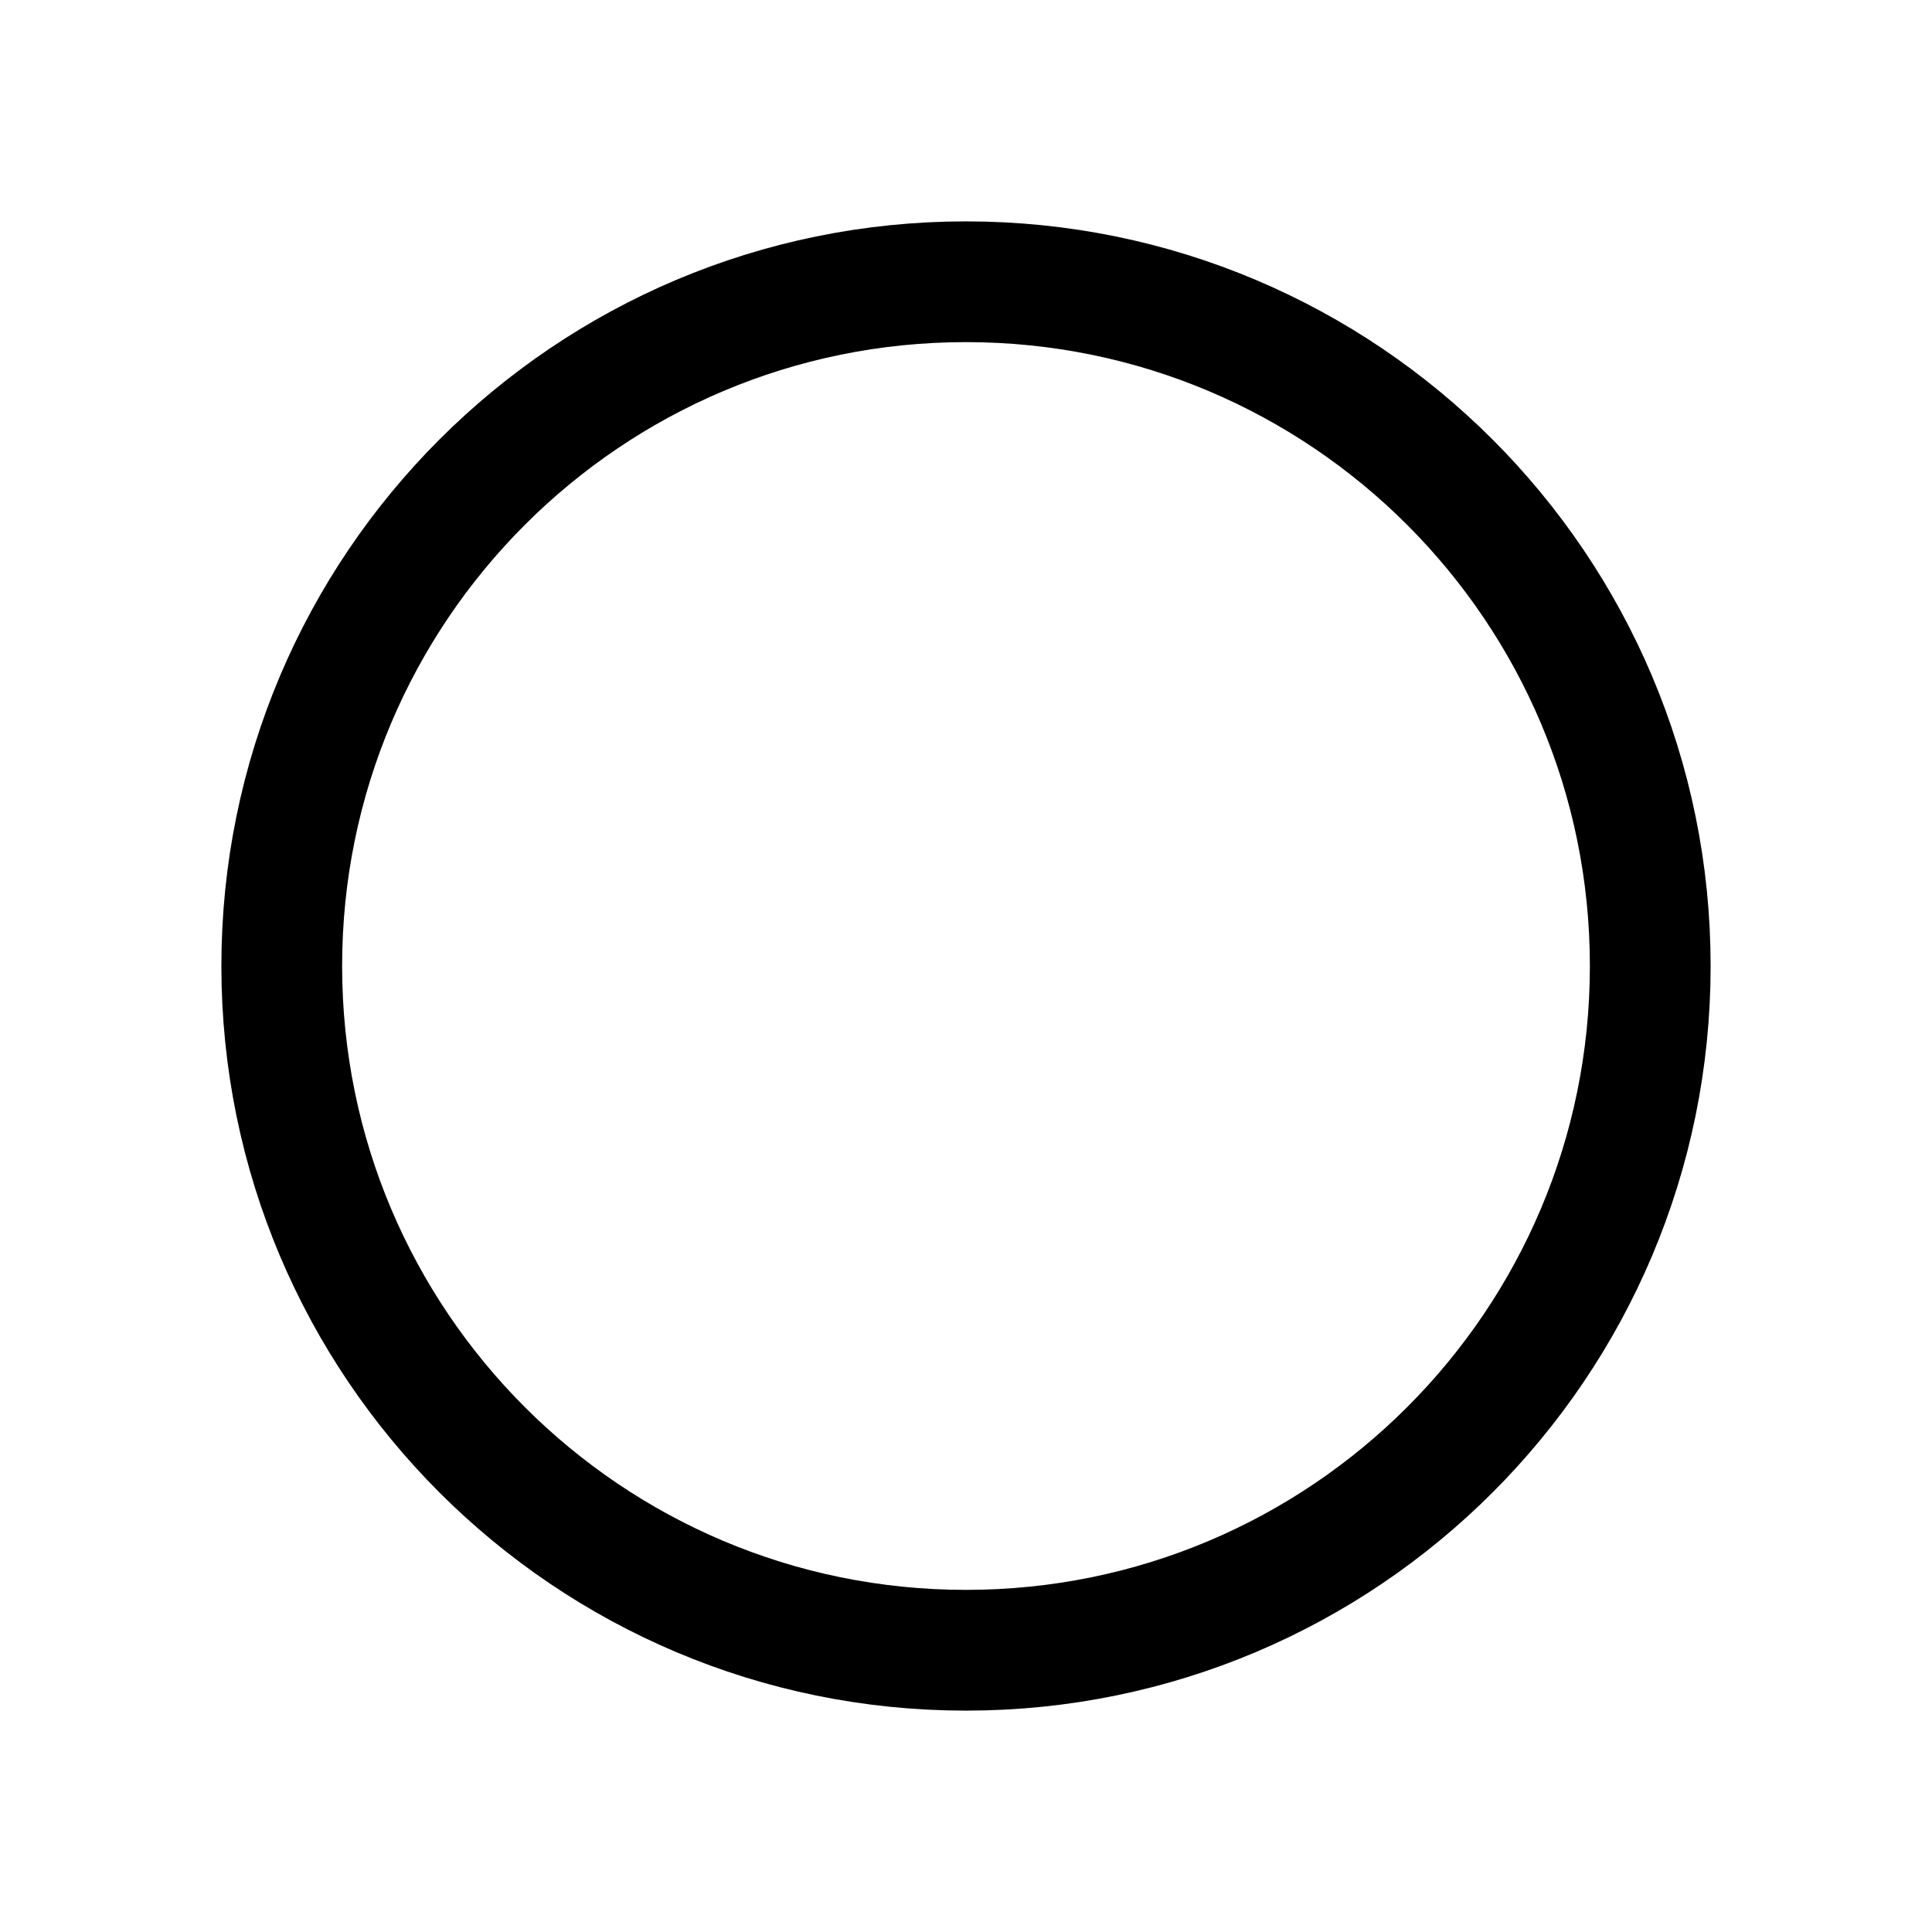
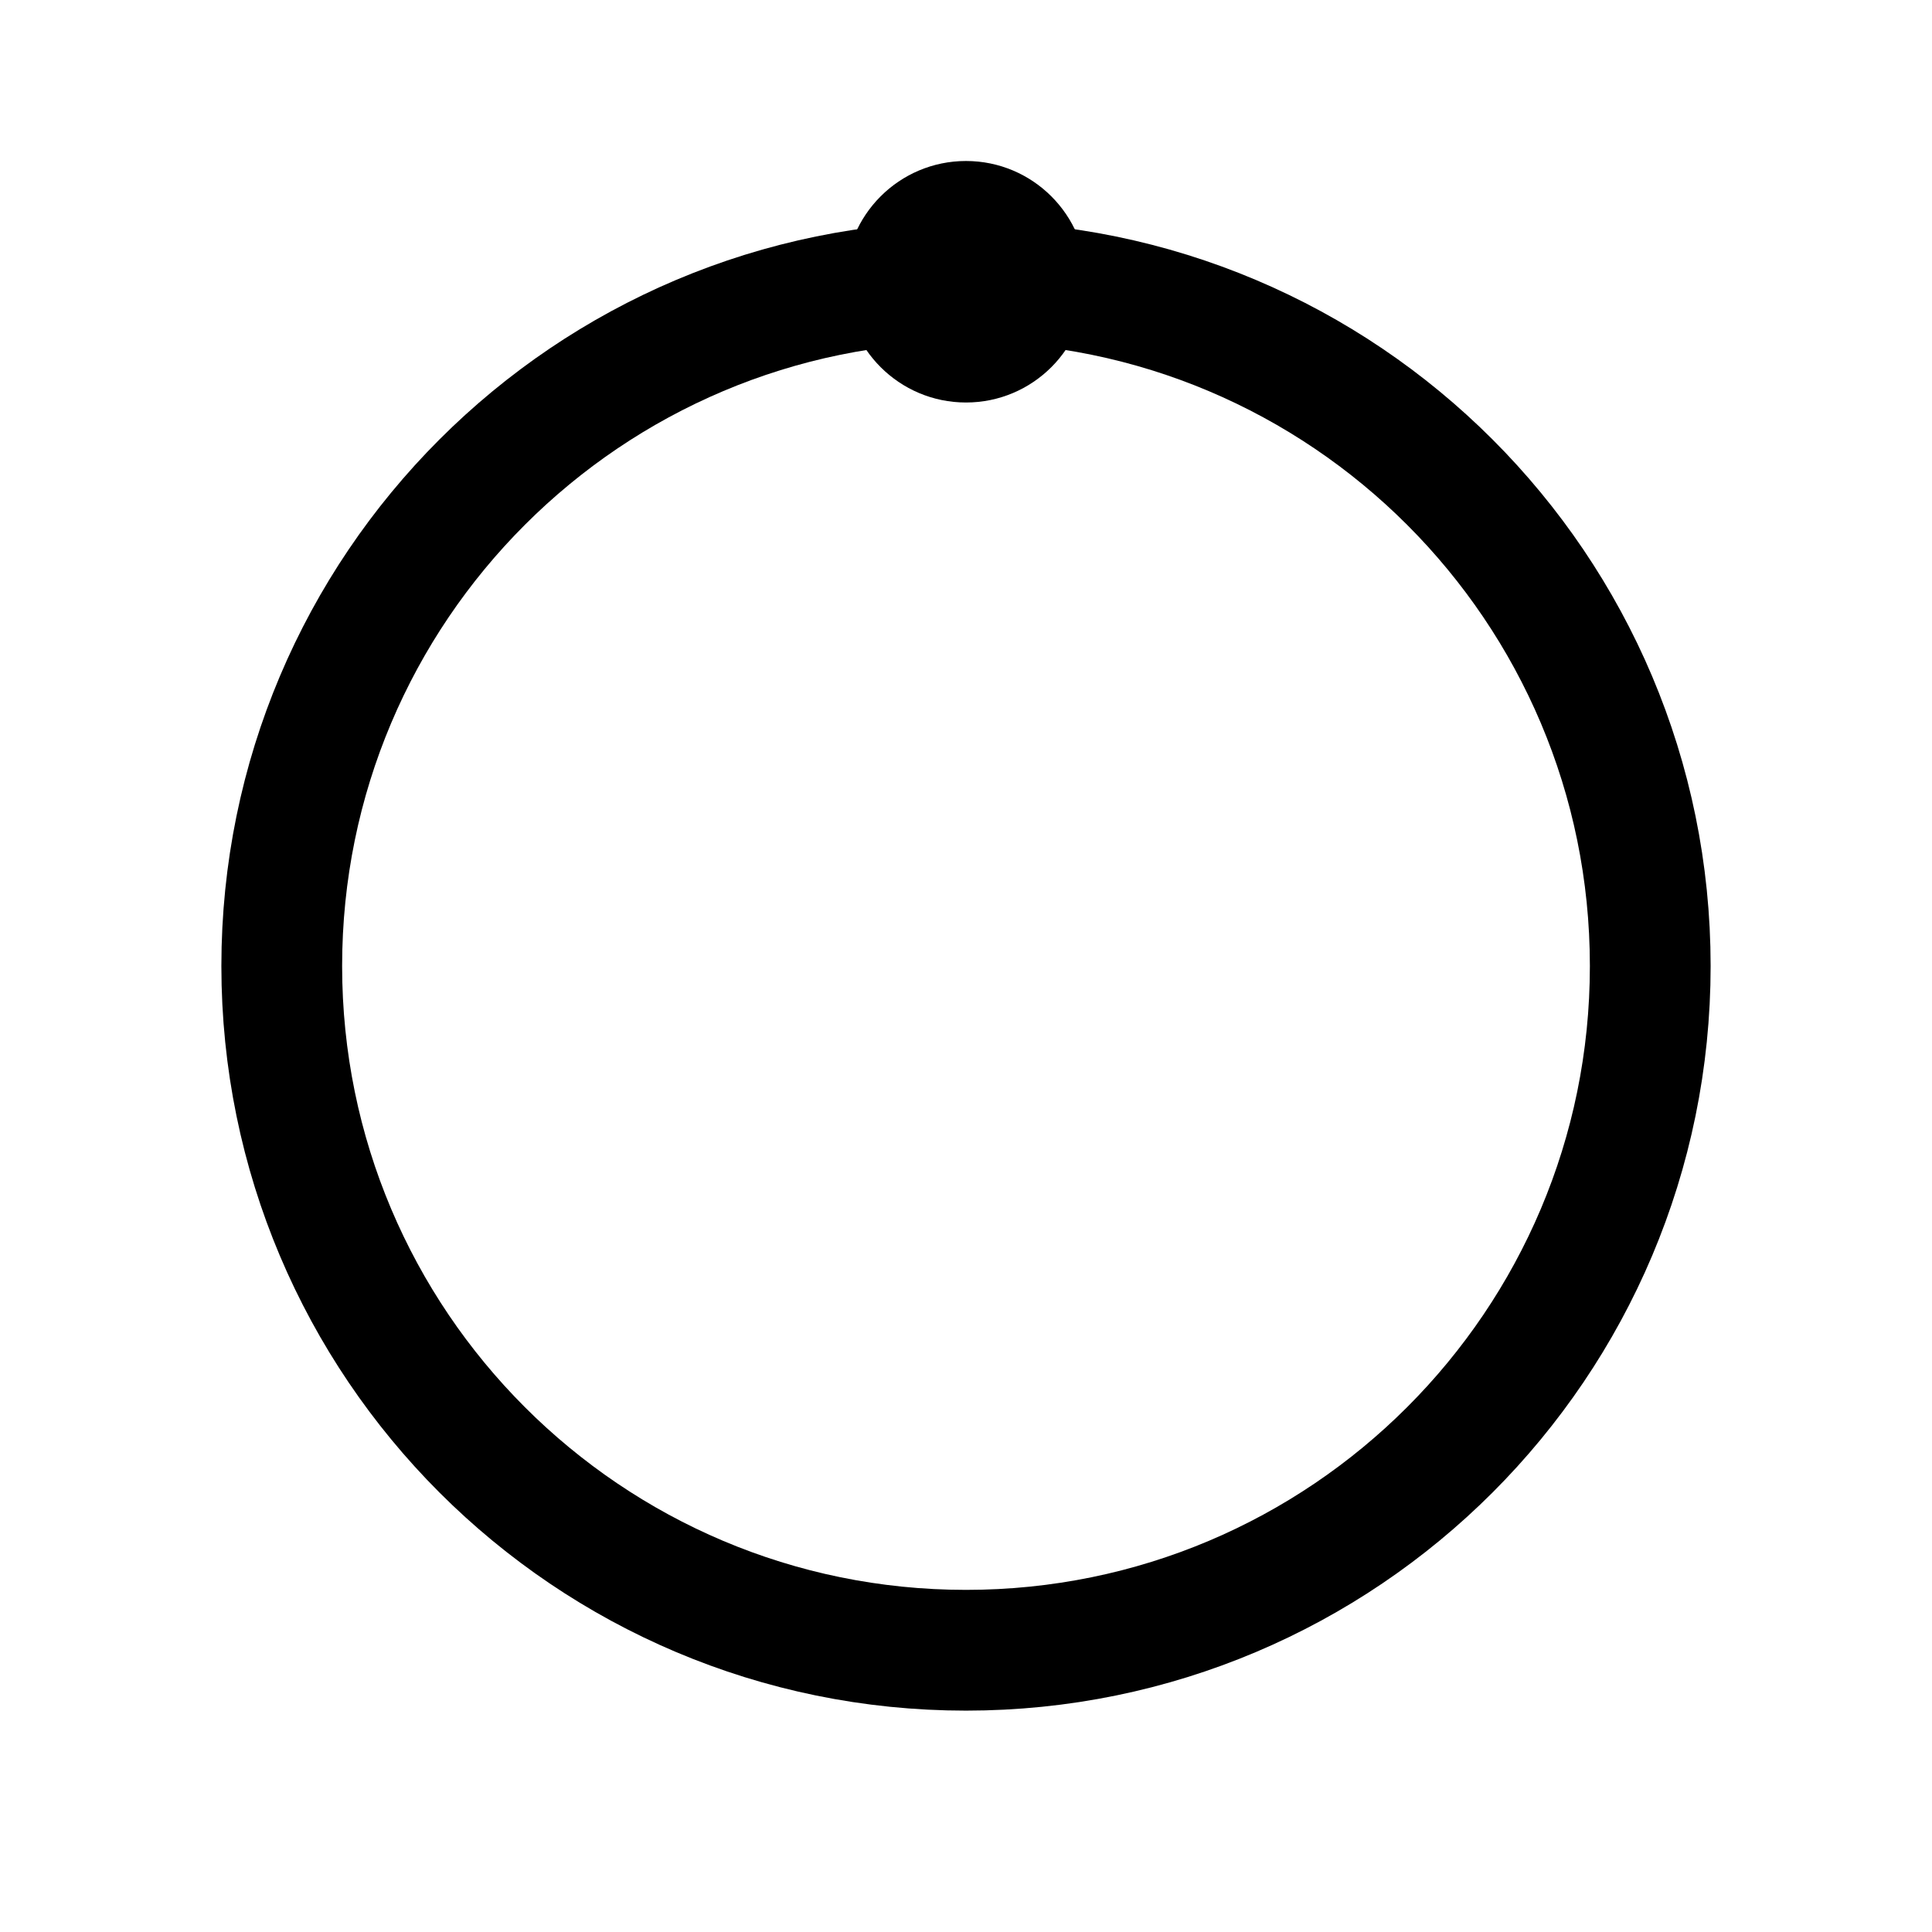
<svg xmlns="http://www.w3.org/2000/svg" viewBox="0 0 24 24" width="24" height="24" fill="none" stroke="currentColor" stroke-width="1.5" stroke-linecap="round" stroke-linejoin="round">
  <circle cx="12" cy="12" r="8.5" />
+   <circle cx="12" cy="3.5" r="1.5" fill="currentColor" stroke="none" />
</svg>
